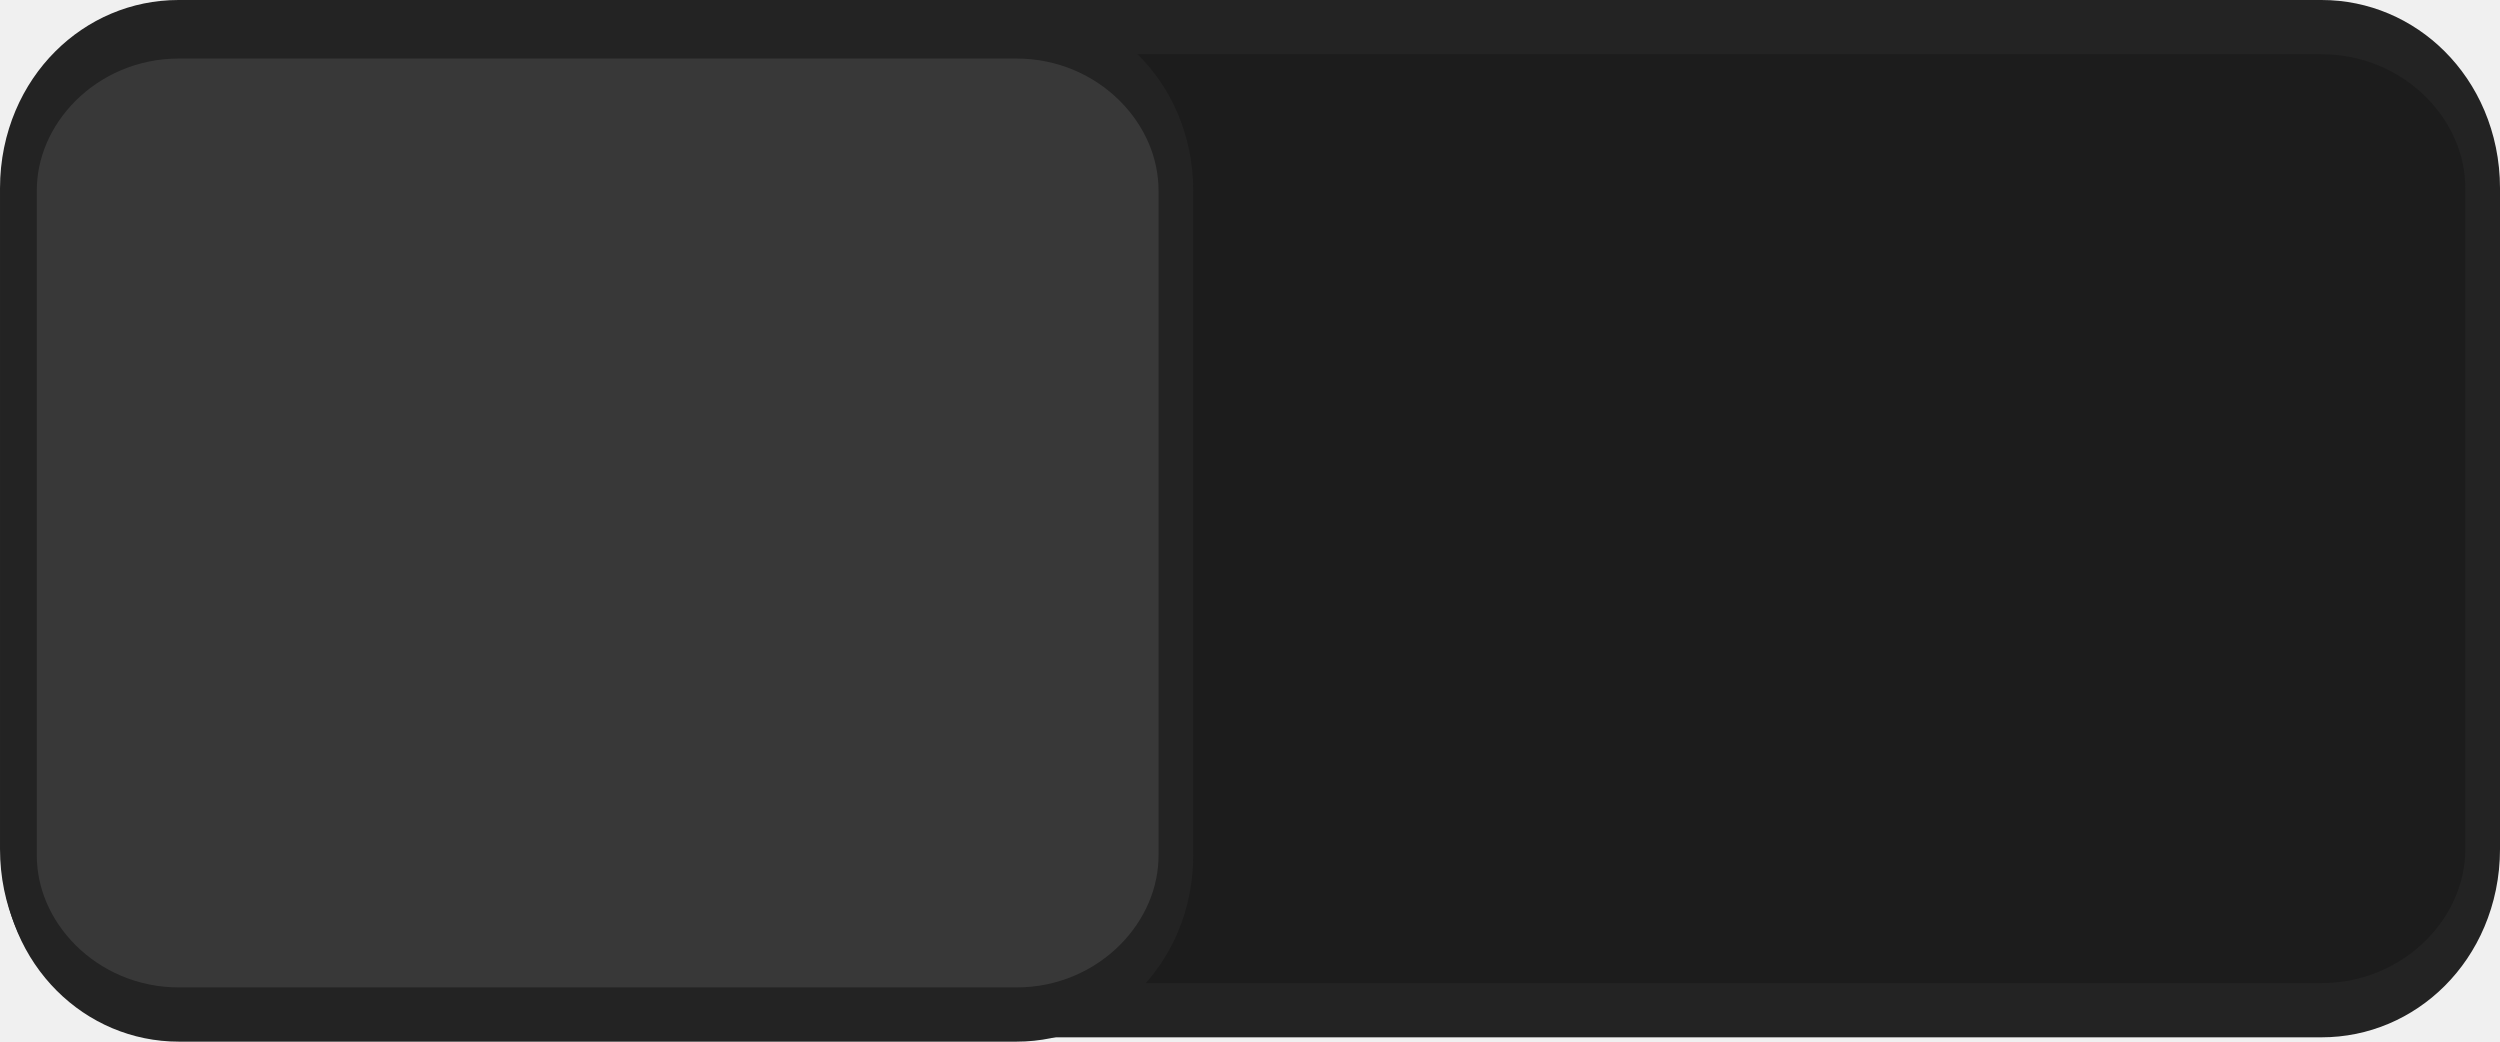
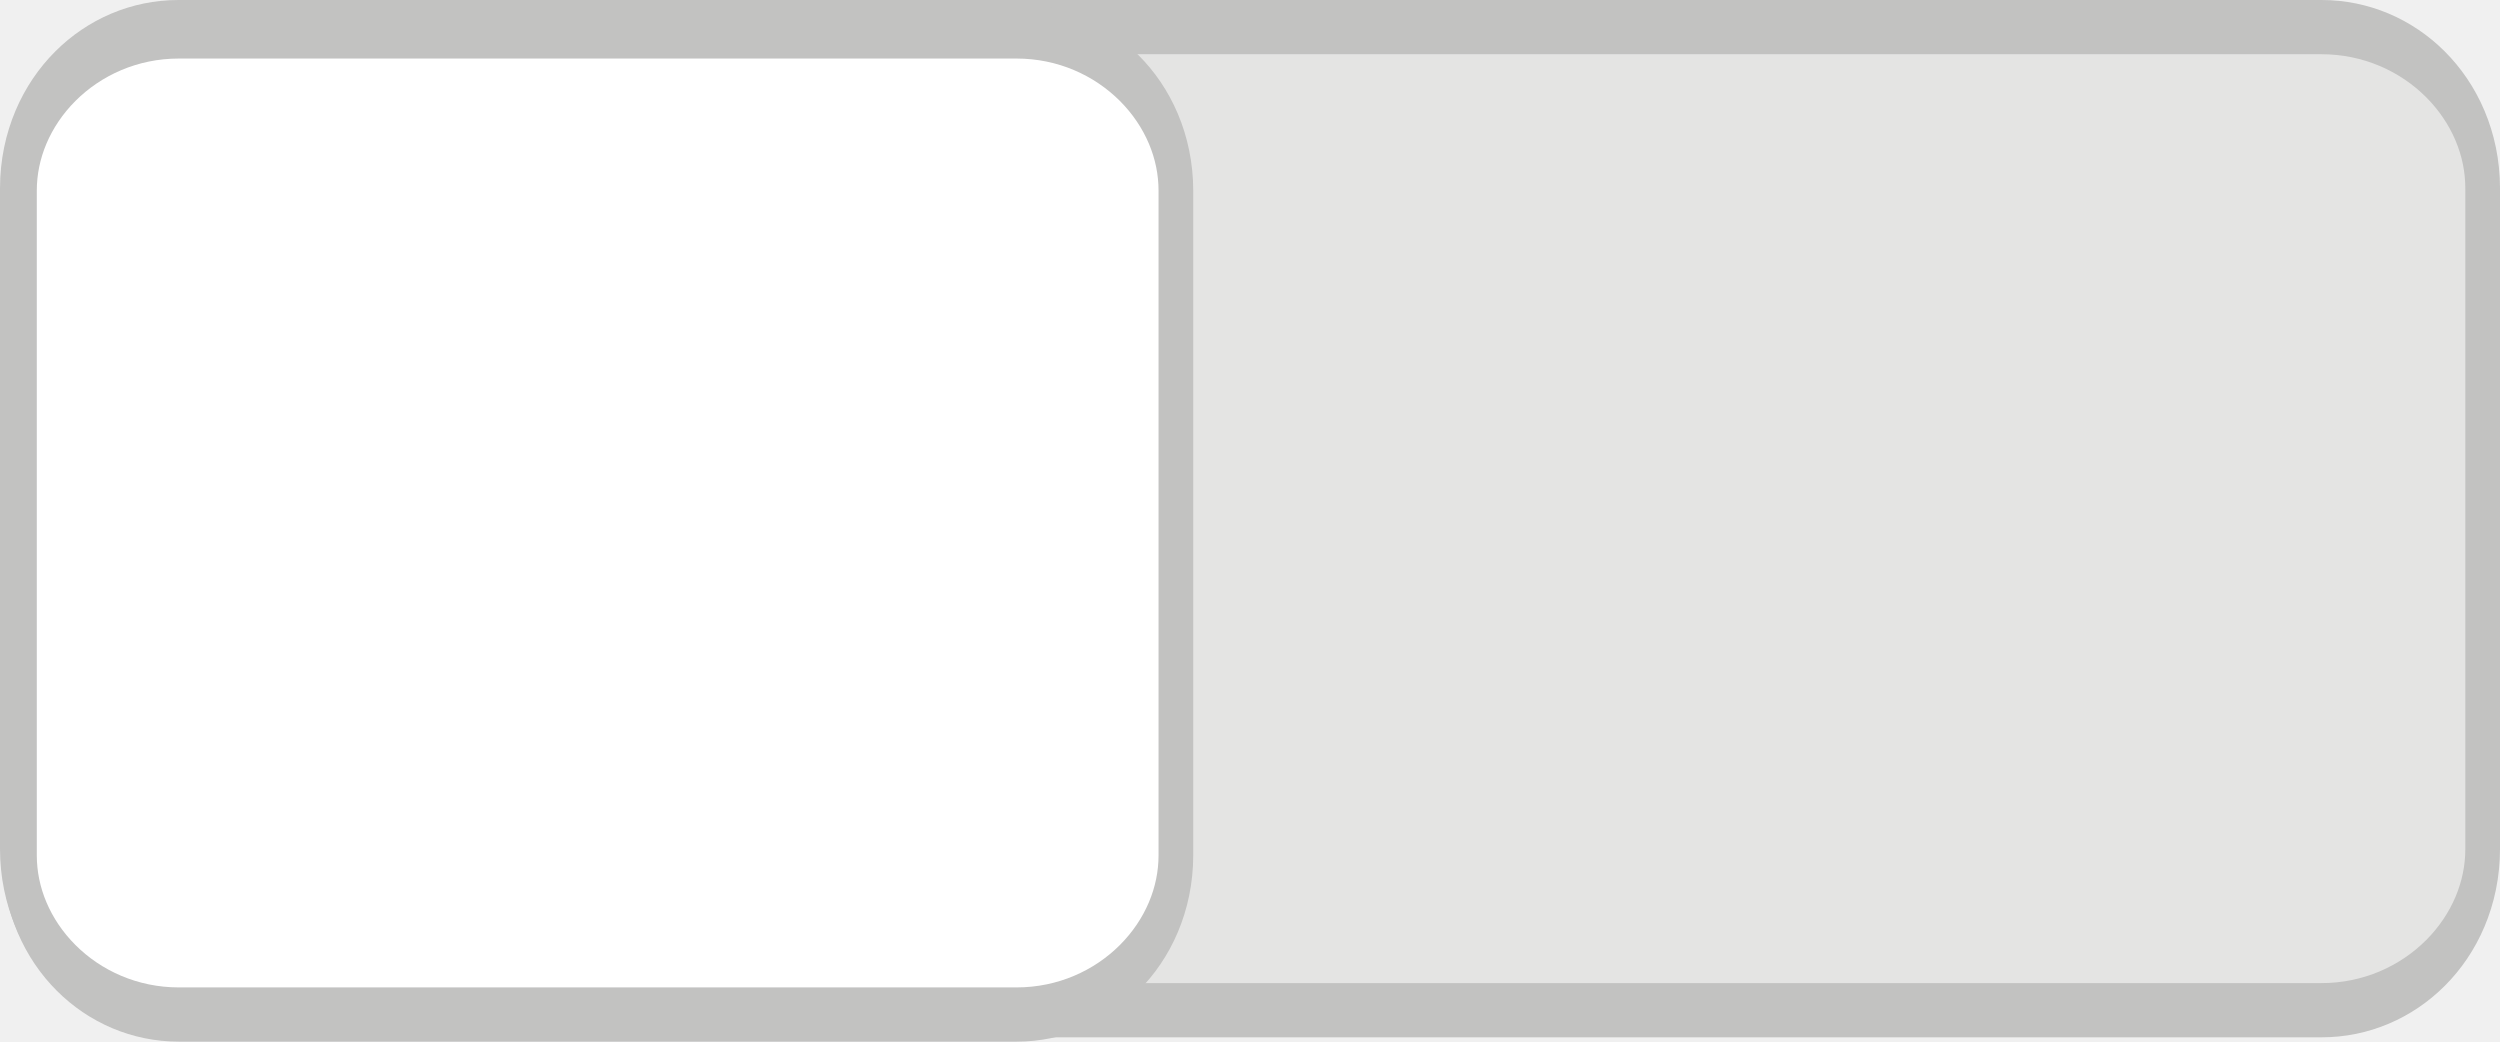
<svg xmlns="http://www.w3.org/2000/svg" xmlns:xlink="http://www.w3.org/1999/xlink" width="48" height="20" id="svg2857" version="1.1">
  <defs id="defs2859">
    <linearGradient id="linearGradient37802-8">
      <stop id="stop37804-1" offset="0" style="stop-color:#2c2c2c;stop-opacity:1" />
      <stop id="stop37806-8" offset="1" style="stop-color:#16191a;stop-opacity:1" />
    </linearGradient>
    <linearGradient y2="492.528" x2="610.138" y1="501.439" x1="610.138" gradientTransform="matrix(1.591837,0,0,0.8571429,-900.5612,-423.9286)" gradientUnits="userSpaceOnUse" id="linearGradient13602" xlink:href="#linearGradient37802-8" />
  </defs>
  <g id="layer1" transform="translate(-452.6431,-781.6968)">
    <g transform="matrix(0.6526046,0,0,0.8055442,99.59264,-636.3217)" id="g37994">
      <g id="g863" transform="matrix(0.7401128,0,0,0.9372796,149.6074,110.8892)">
        <g transform="translate(-115,1277)" id="g37996">
-           <rect style="color:#000000;display:inline;overflow:visible;visibility:visible;fill:#1c1c1c;fill-opacity:1;fill-rule:nonzero;stroke:#232323;stroke-width:1.379;stroke-linecap:butt;stroke-linejoin:miter;stroke-miterlimit:4;stroke-dasharray:none;stroke-dashoffset:0;stroke-opacity:1;marker:none;enable-background:new" id="rect38000" width="98" height="25" x="644.5" y="483.5" rx="6.408" ry="4.1" />
+           <rect style="color:#000000;display:inline;overflow:visible;visibility:visible;fill:#e4e4e3;fill-opacity:1;fill-rule:nonzero;stroke:#c2c2c1;stroke-width:1.379;stroke-linecap:butt;stroke-linejoin:miter;stroke-miterlimit:4;stroke-dasharray:none;stroke-dashoffset:0;stroke-opacity:1;marker:none;enable-background:new" id="rect38000" width="98" height="25" x="644.5" y="483.5" rx="6.408" ry="4.1" />
        </g>
        <g id="g38002" transform="translate(-49.94621,-1.890275)">
          <g id="g38004" style="display:inline" transform="translate(-115,1247)">
-             <rect style="color:#000000;display:inline;overflow:visible;visibility:visible;fill:#383838;fill-opacity:1;fill-rule:nonzero;stroke:#232323;stroke-width:1.379;stroke-linecap:butt;stroke-linejoin:miter;stroke-miterlimit:4;stroke-dasharray:none;stroke-dashoffset:0;stroke-opacity:1;marker:none;enable-background:accumulate" id="rect38006" width="45.97" height="25" x="694.53" y="515.5" rx="6.333" ry="4.051" />
+             <rect style="color:#000000;display:inline;overflow:visible;visibility:visible;fill:#ffffff;fill-opacity:1;fill-rule:nonzero;stroke:#c2c2c1;stroke-width:1.379;stroke-linecap:butt;stroke-linejoin:miter;stroke-miterlimit:4;stroke-dasharray:none;stroke-dashoffset:0;stroke-opacity:1;marker:none;enable-background:accumulate" id="rect38006" width="45.97" height="25" x="694.53" y="515.5" rx="6.333" ry="4.051" />
          </g>
        </g>
      </g>
    </g>
  </g>
</svg>
